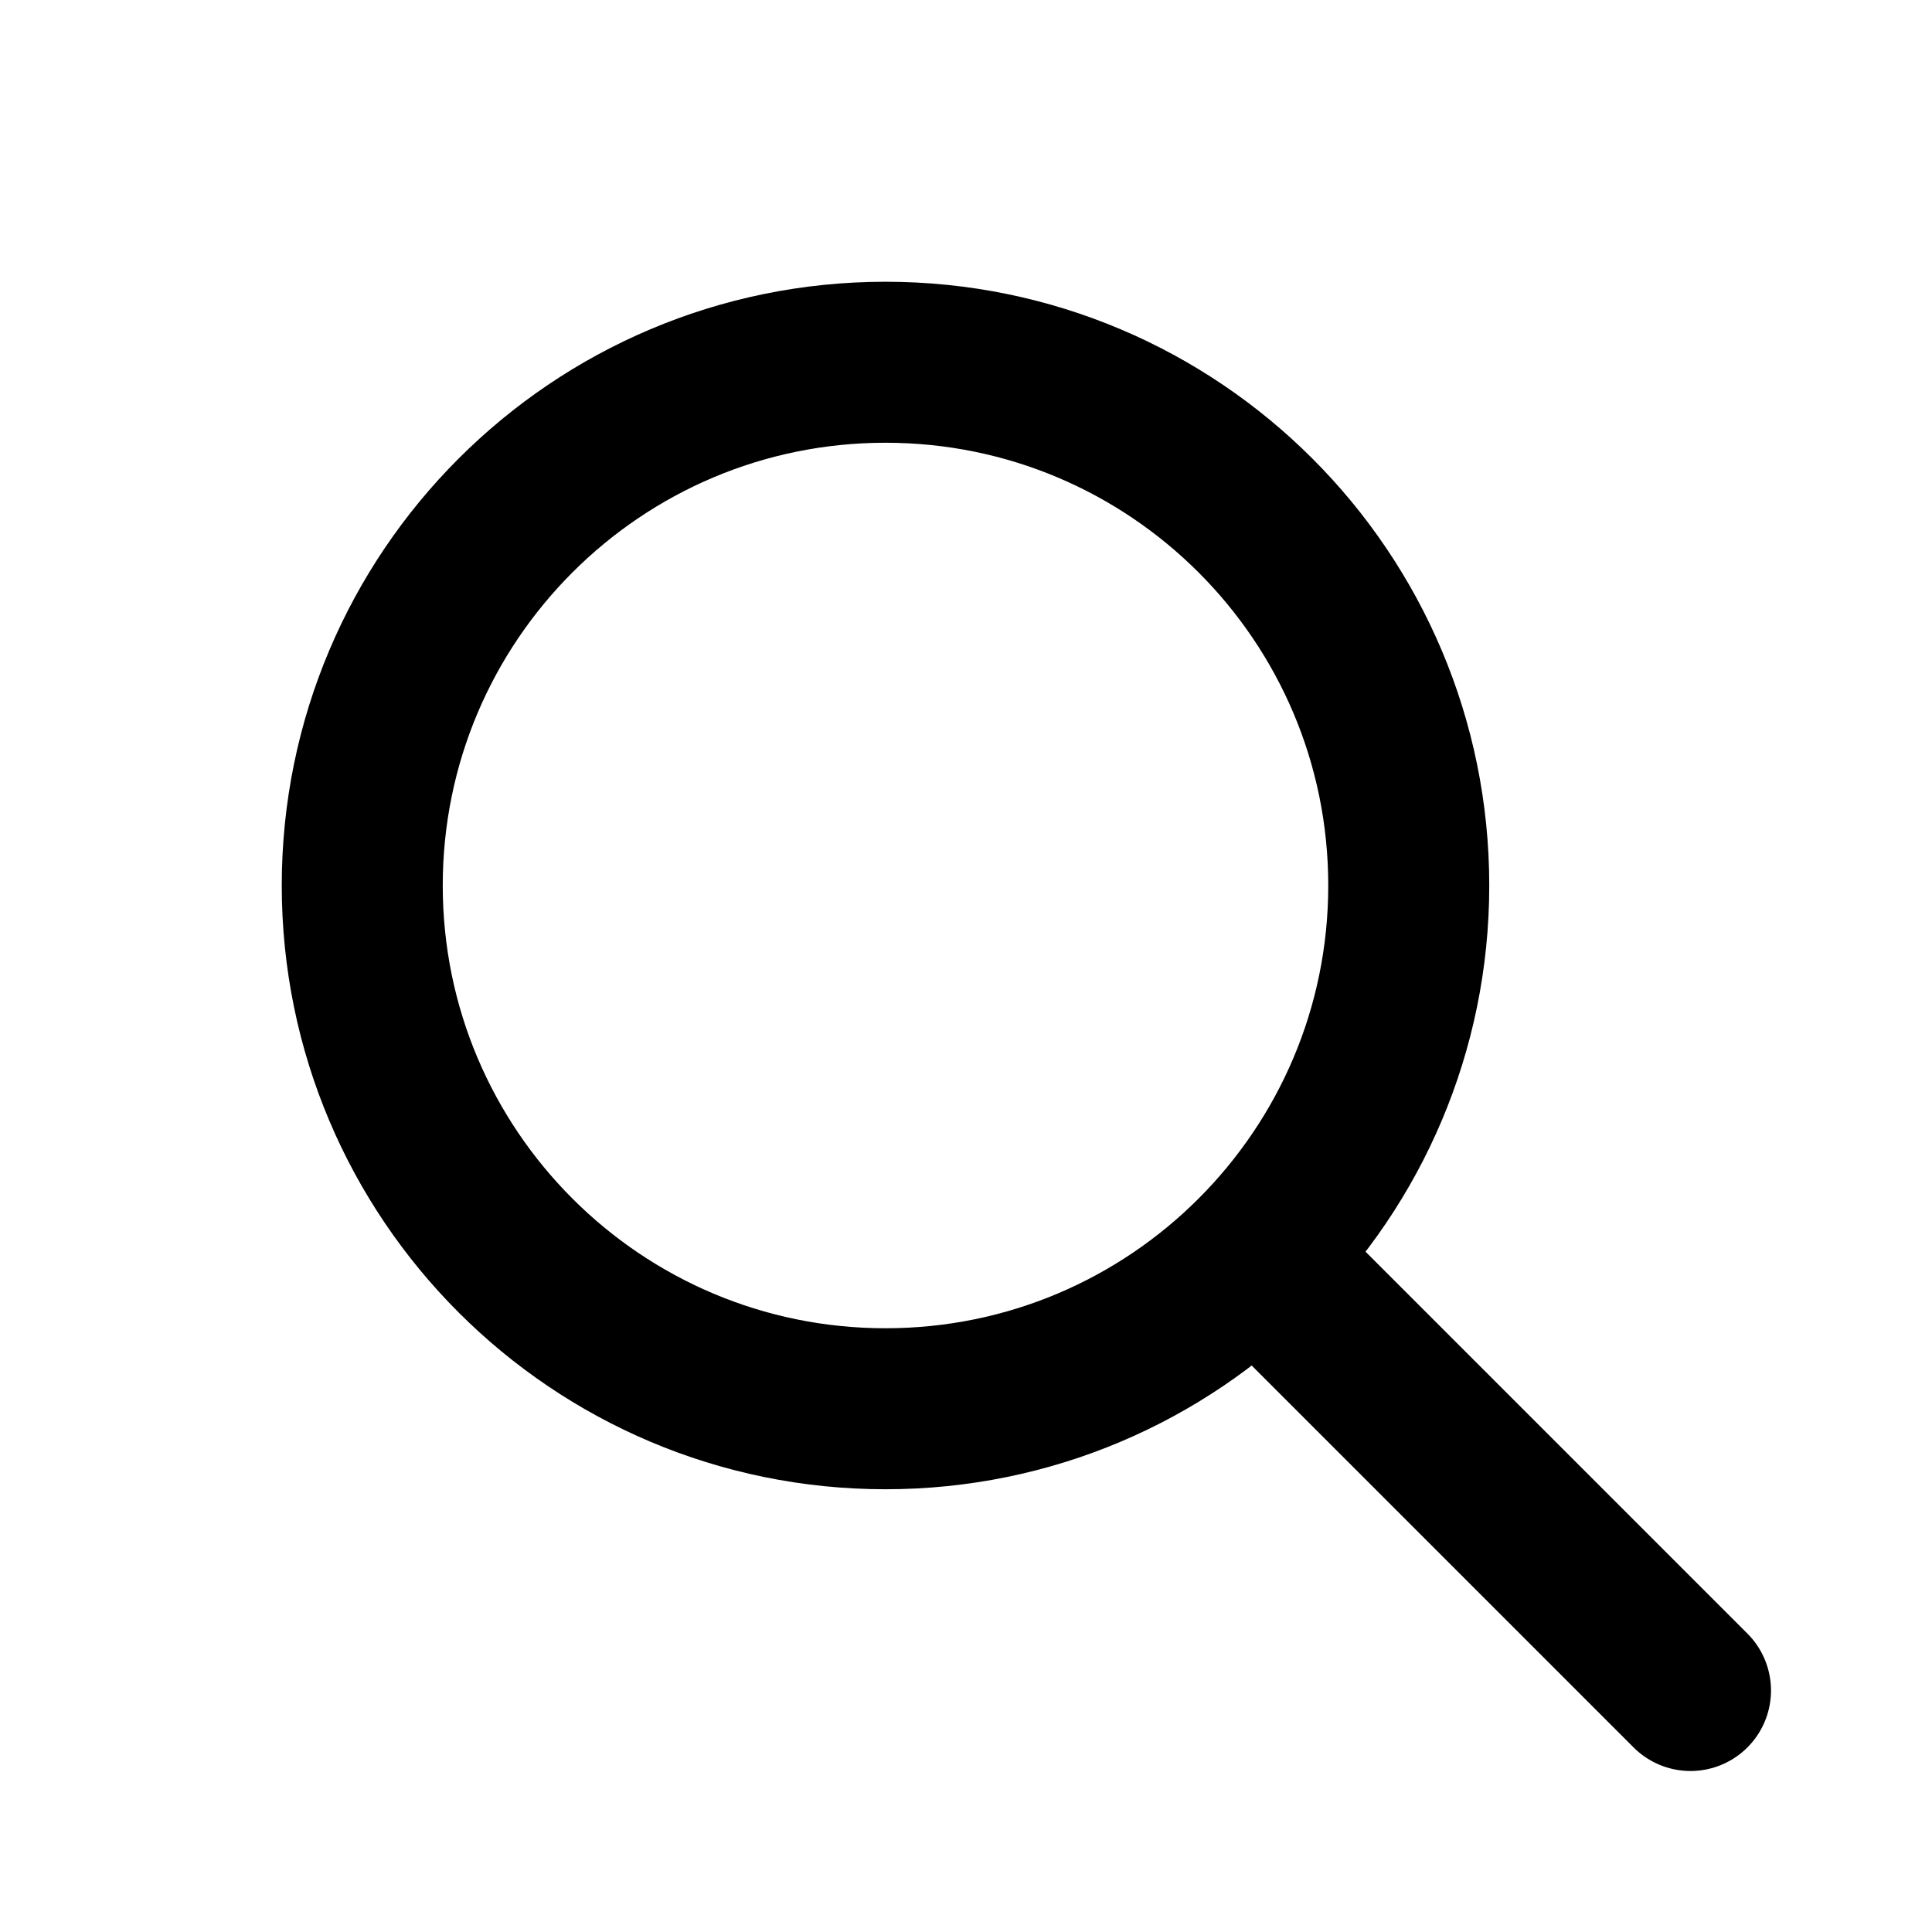
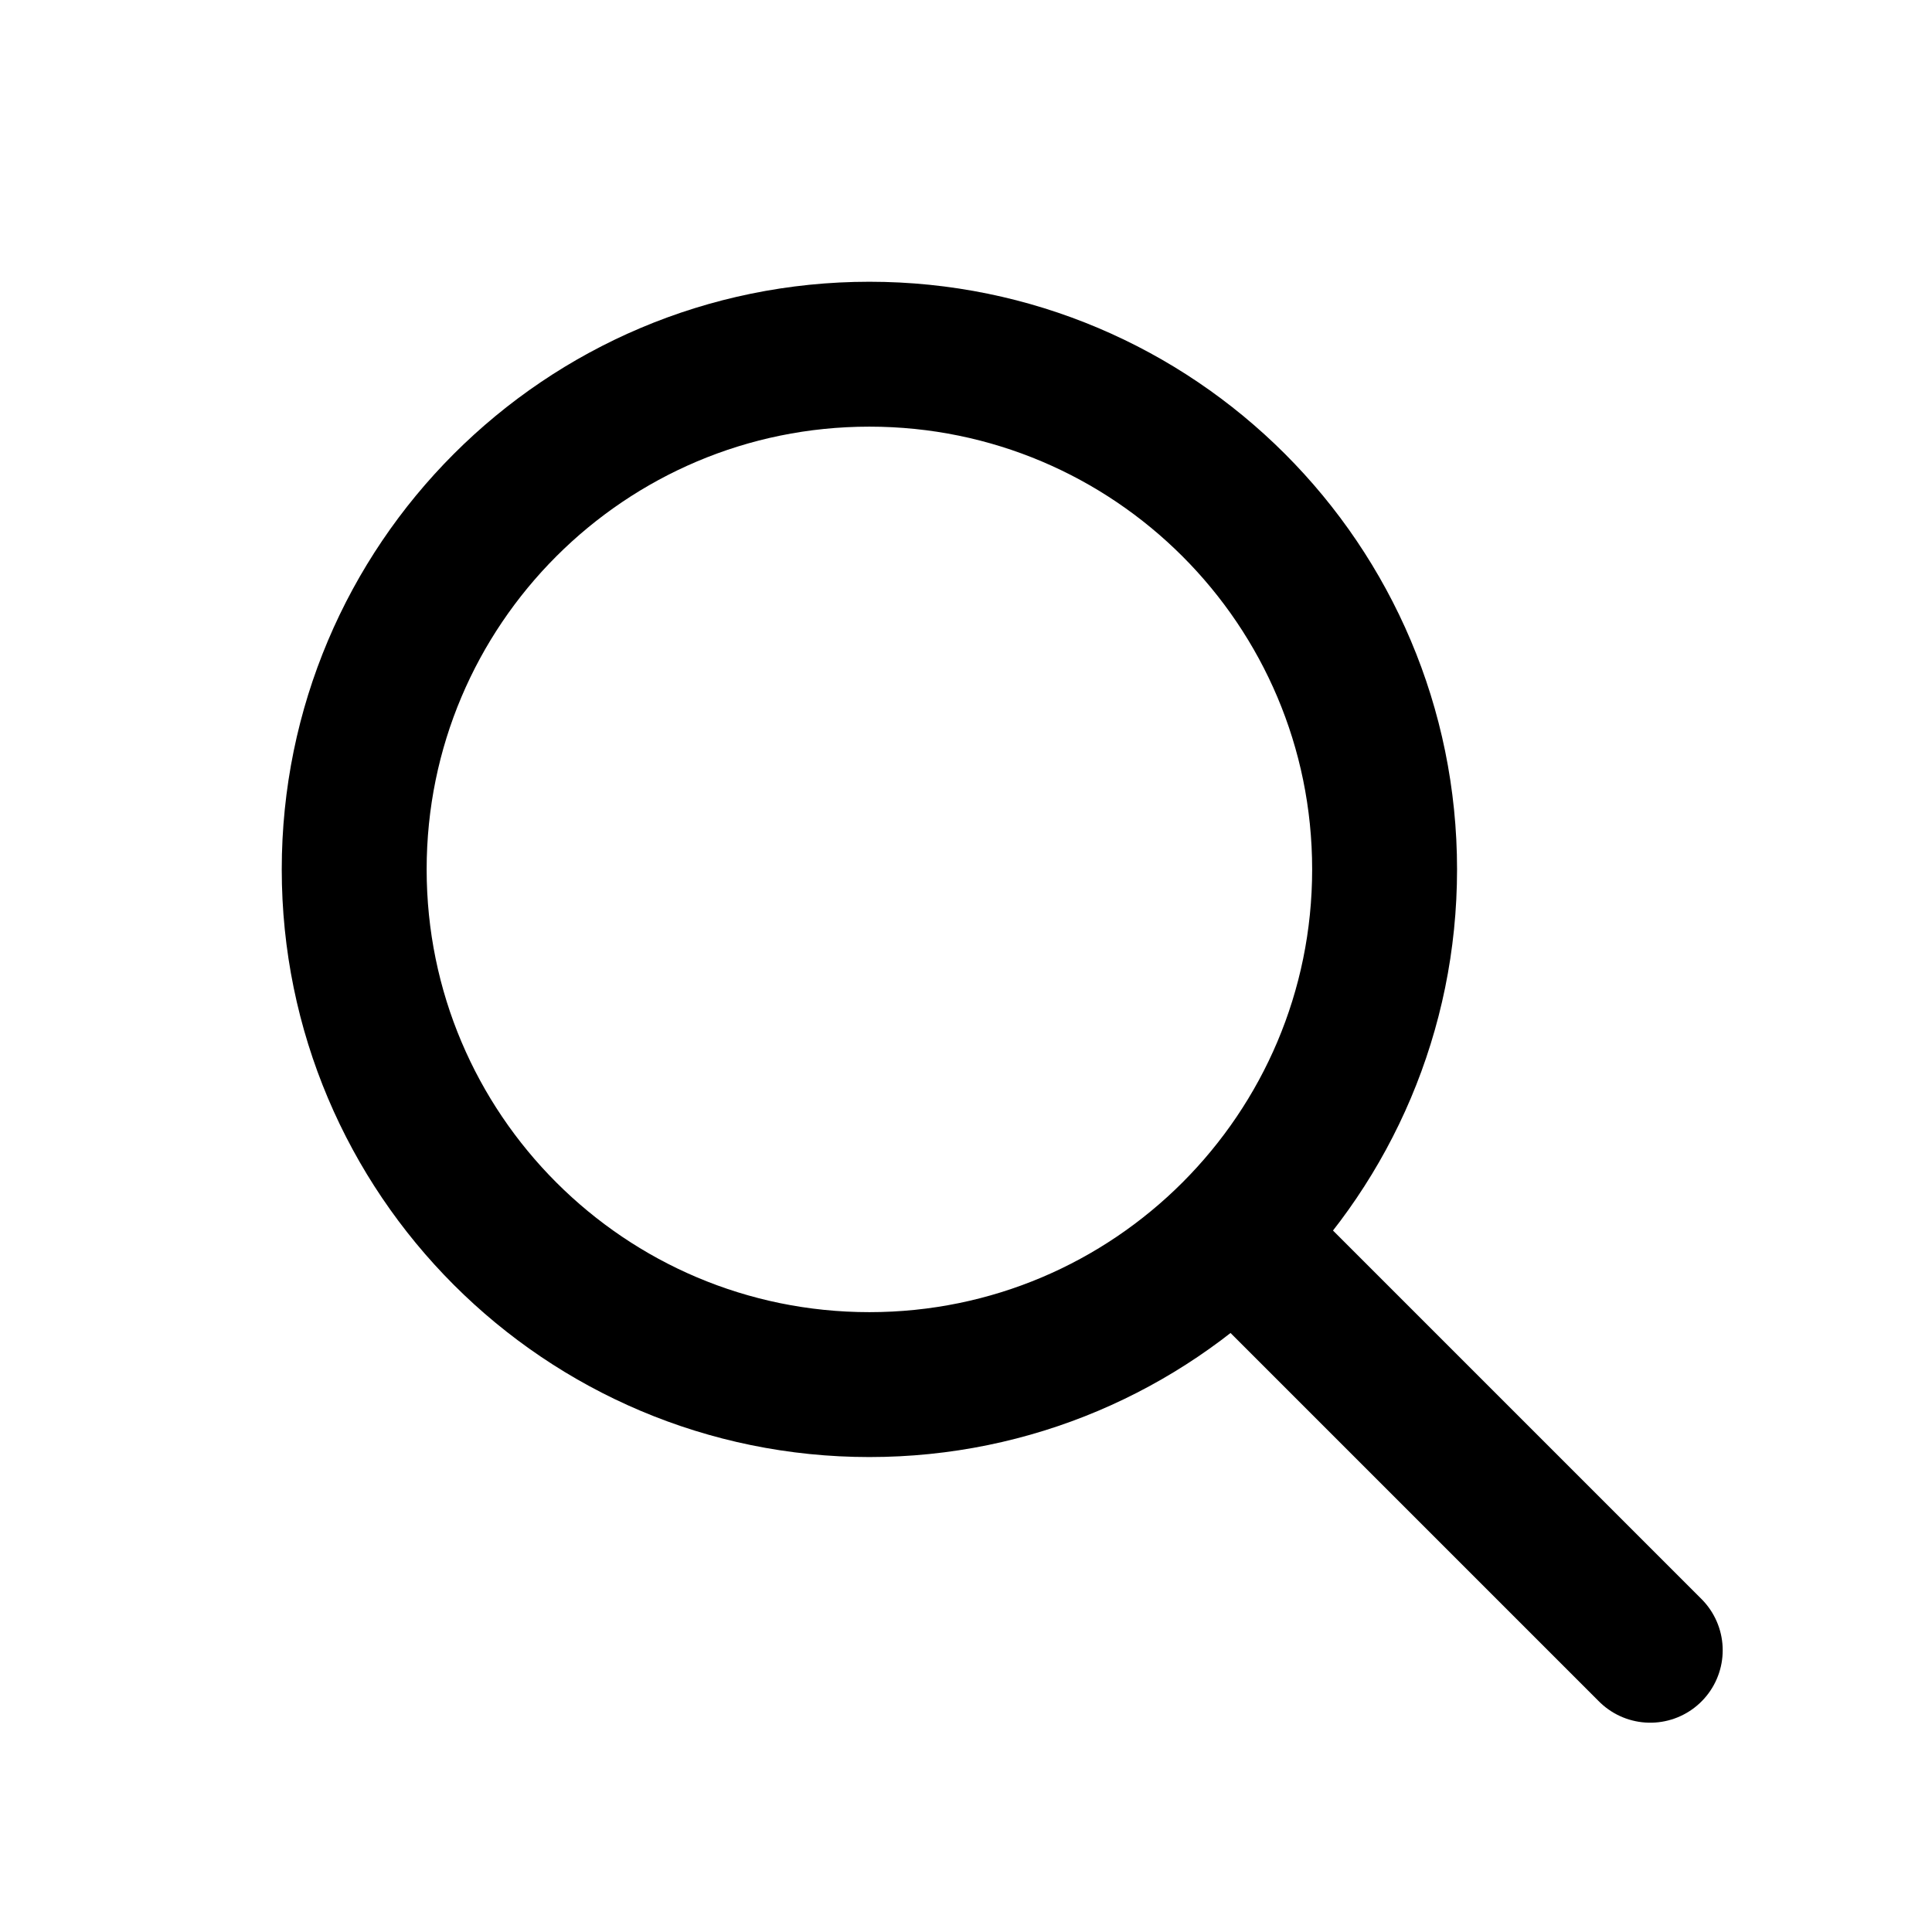
- <svg xmlns="http://www.w3.org/2000/svg" viewBox="0 0 24 24" fill="none">
-   <circle cx="11" cy="11" r="6.5" stroke="currentColor" stroke-width="2" />
-   <path d="M16 16L21 21" stroke="currentColor" stroke-width="2" stroke-linecap="round" />
+ <svg xmlns="http://www.w3.org/2000/svg" width="24" height="24" viewBox="0 0 24 24">
+   <circle cx="10.8" cy="10.8" r="6.4" fill="none" stroke="currentColor" stroke-width="1.8" />
+   <path d="m15.5 15.5 5 5" fill="none" stroke="currentColor" stroke-width="1.8" stroke-linecap="round" stroke-linejoin="round" />
</svg>
